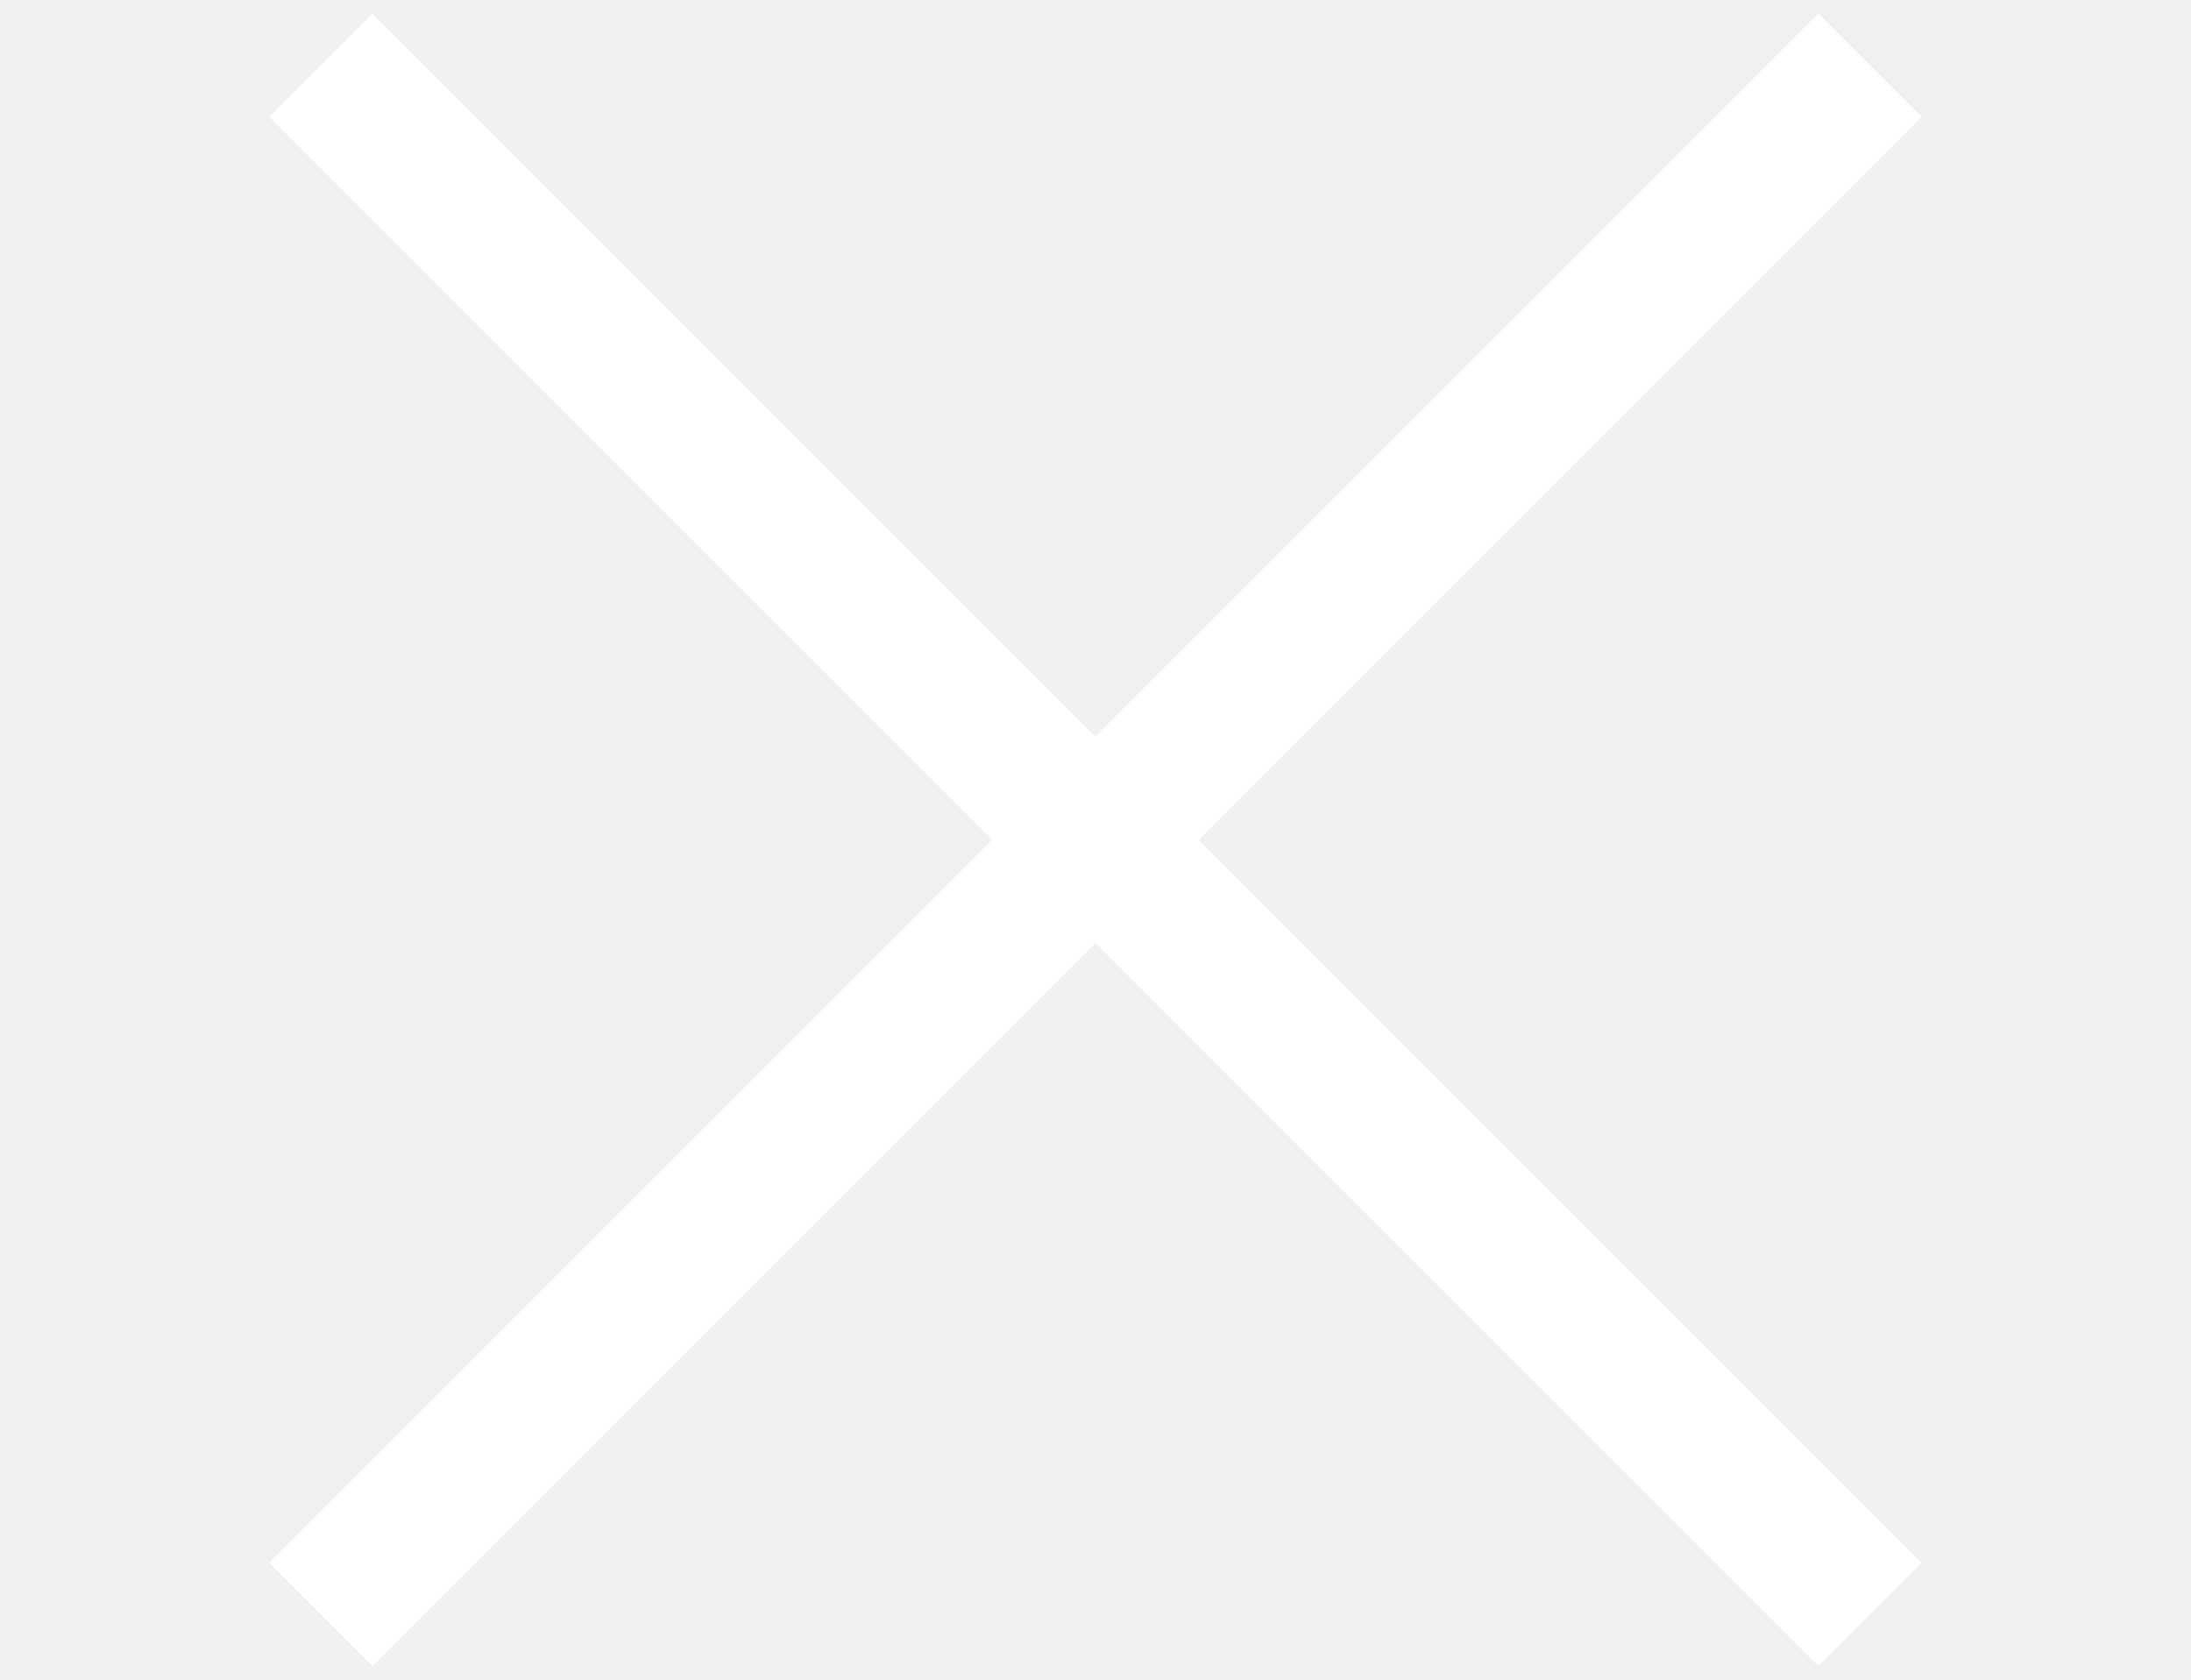
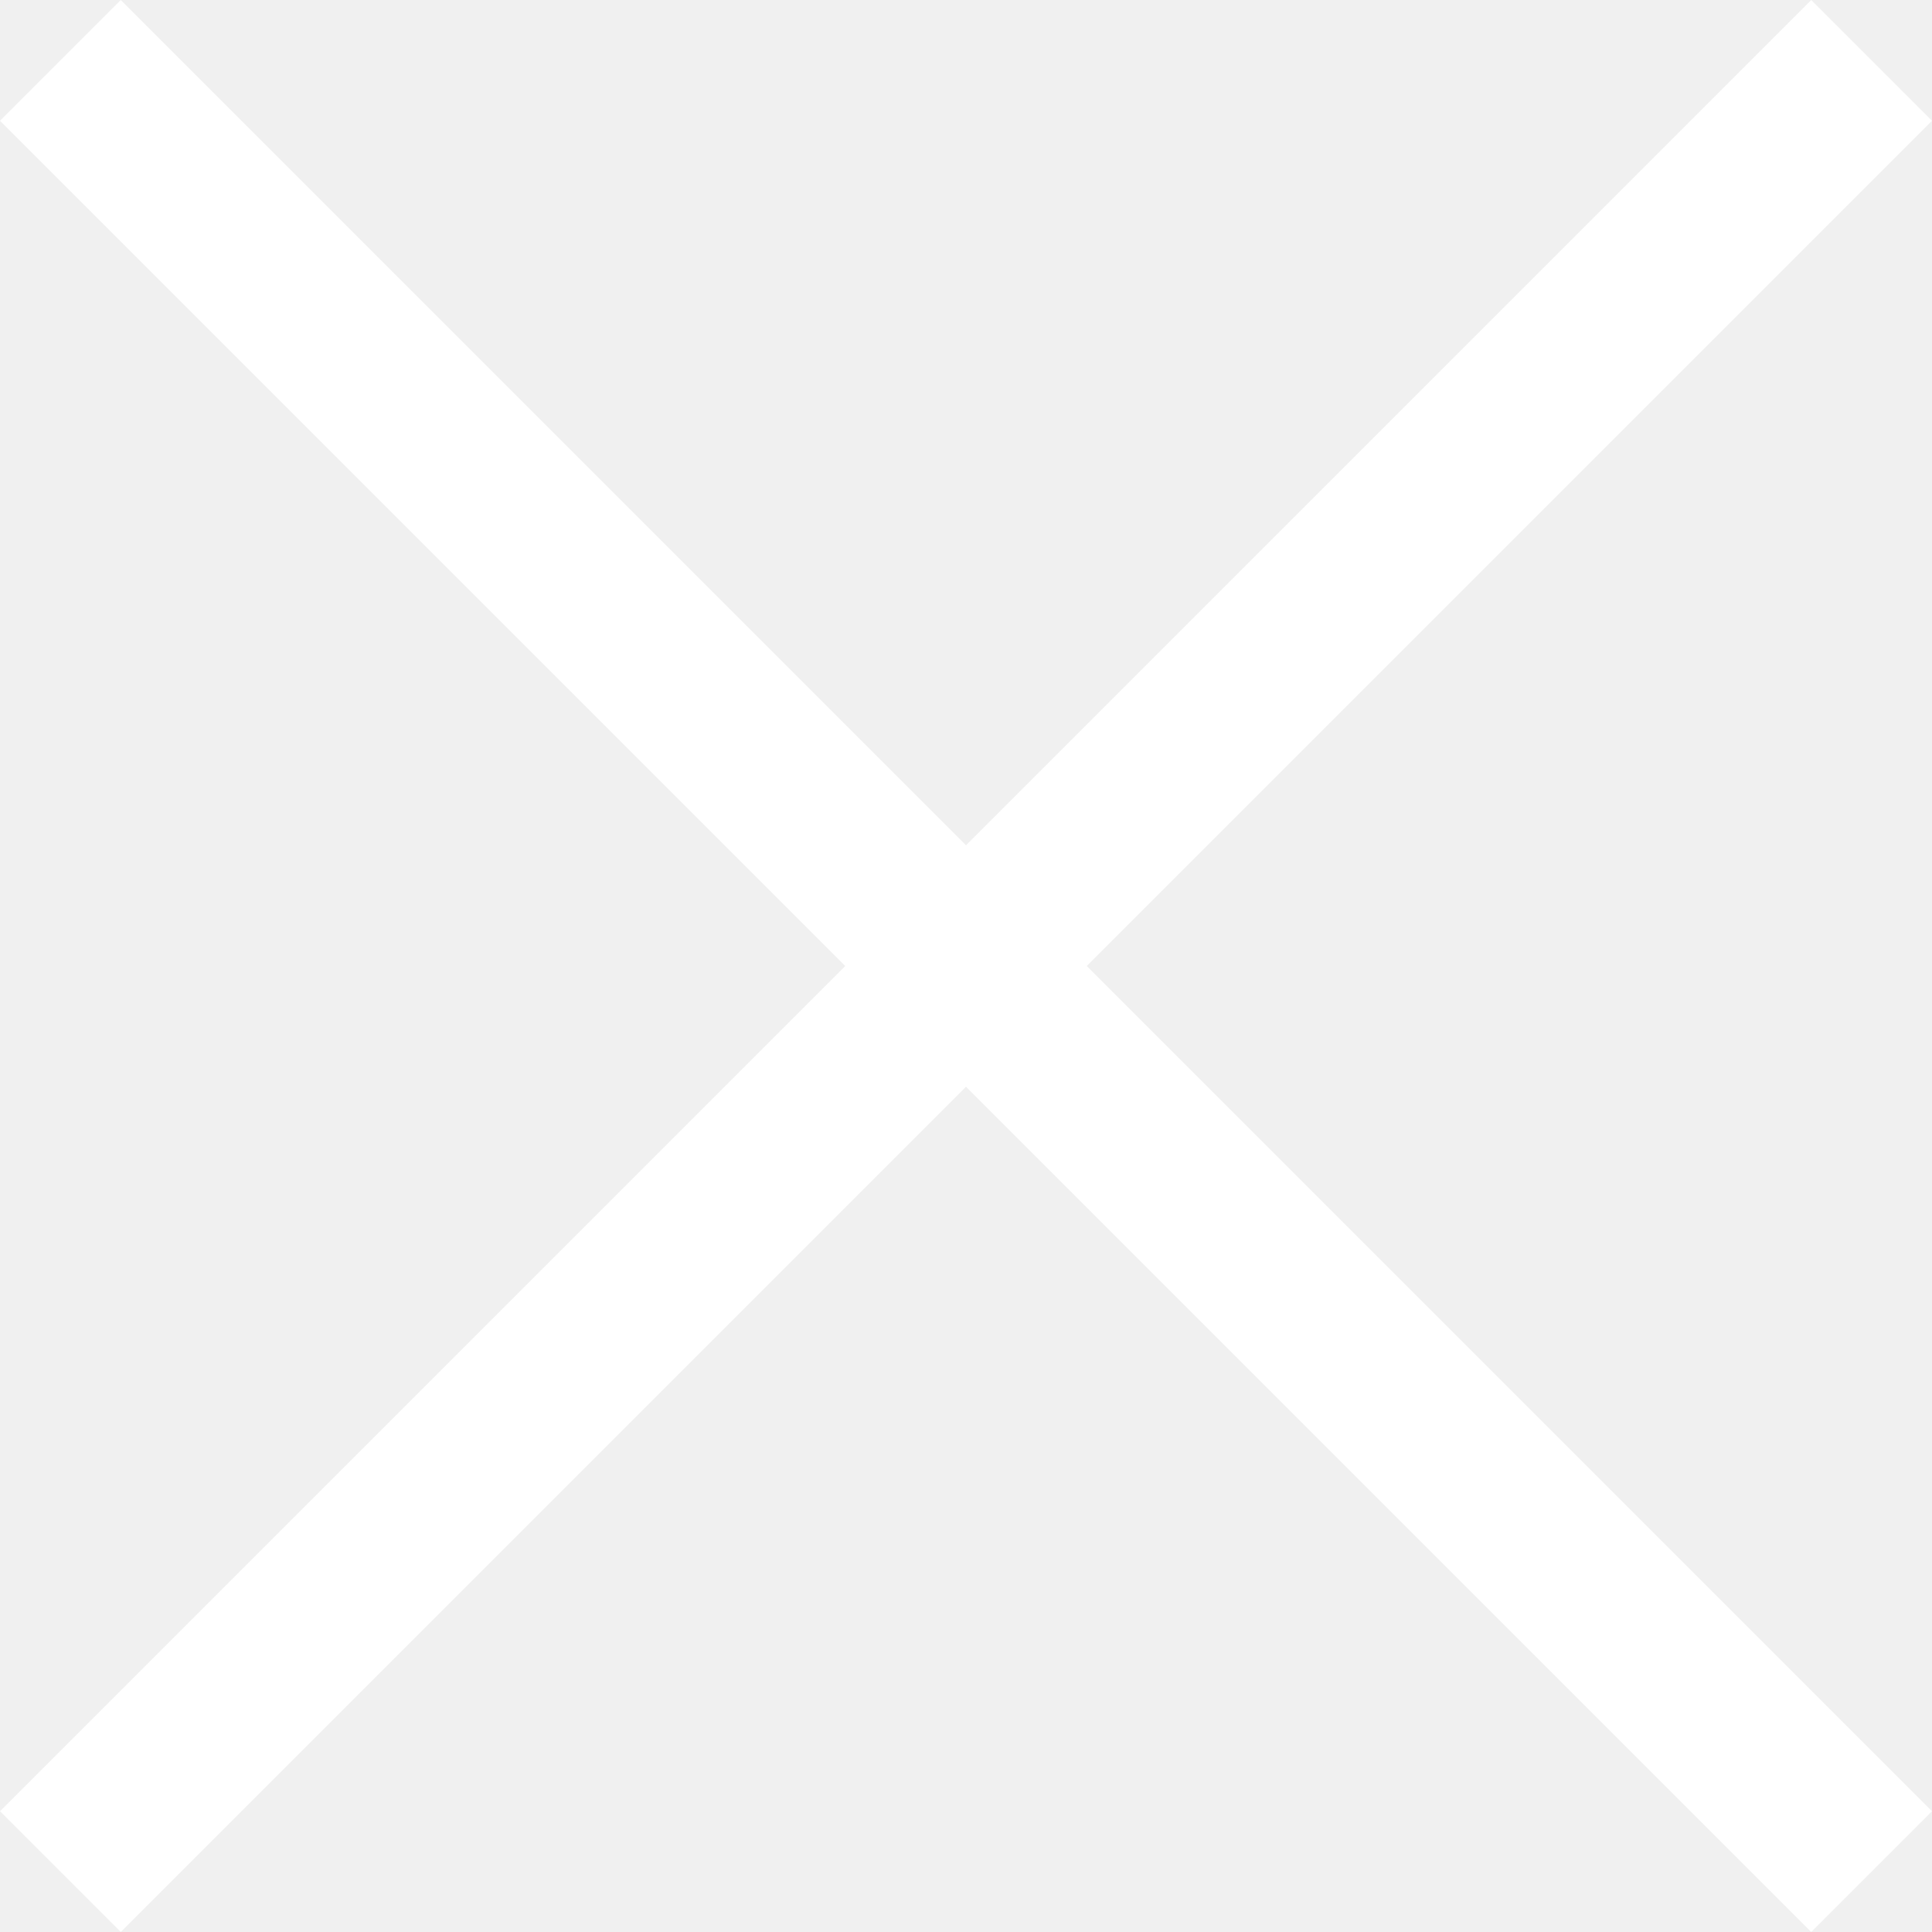
- <svg xmlns="http://www.w3.org/2000/svg" width="30" height="23" viewBox="0 0 30 23" fill="none">
-   <rect x="3.686" y="21.399" width="30" height="2" transform="rotate(-45 3.68604 21.3992)" fill="white" />
-   <rect x="5.1" y="0.186" width="30" height="2" transform="rotate(45 5.09985 0.186401)" fill="white" />
+ <svg xmlns="http://www.w3.org/2000/svg" width="24" height="24" viewBox="0 0 24 24" fill="none">
+   <rect width="31.819" height="2.121" transform="matrix(0.707107 -0.707106 0.707107 0.707106 0.000488281 22.4996)" fill="white" />
+   <rect width="31.819" height="2.121" transform="matrix(0.707107 0.707106 -0.707107 0.707106 1.5 0.000488281)" fill="white" />
</svg>
